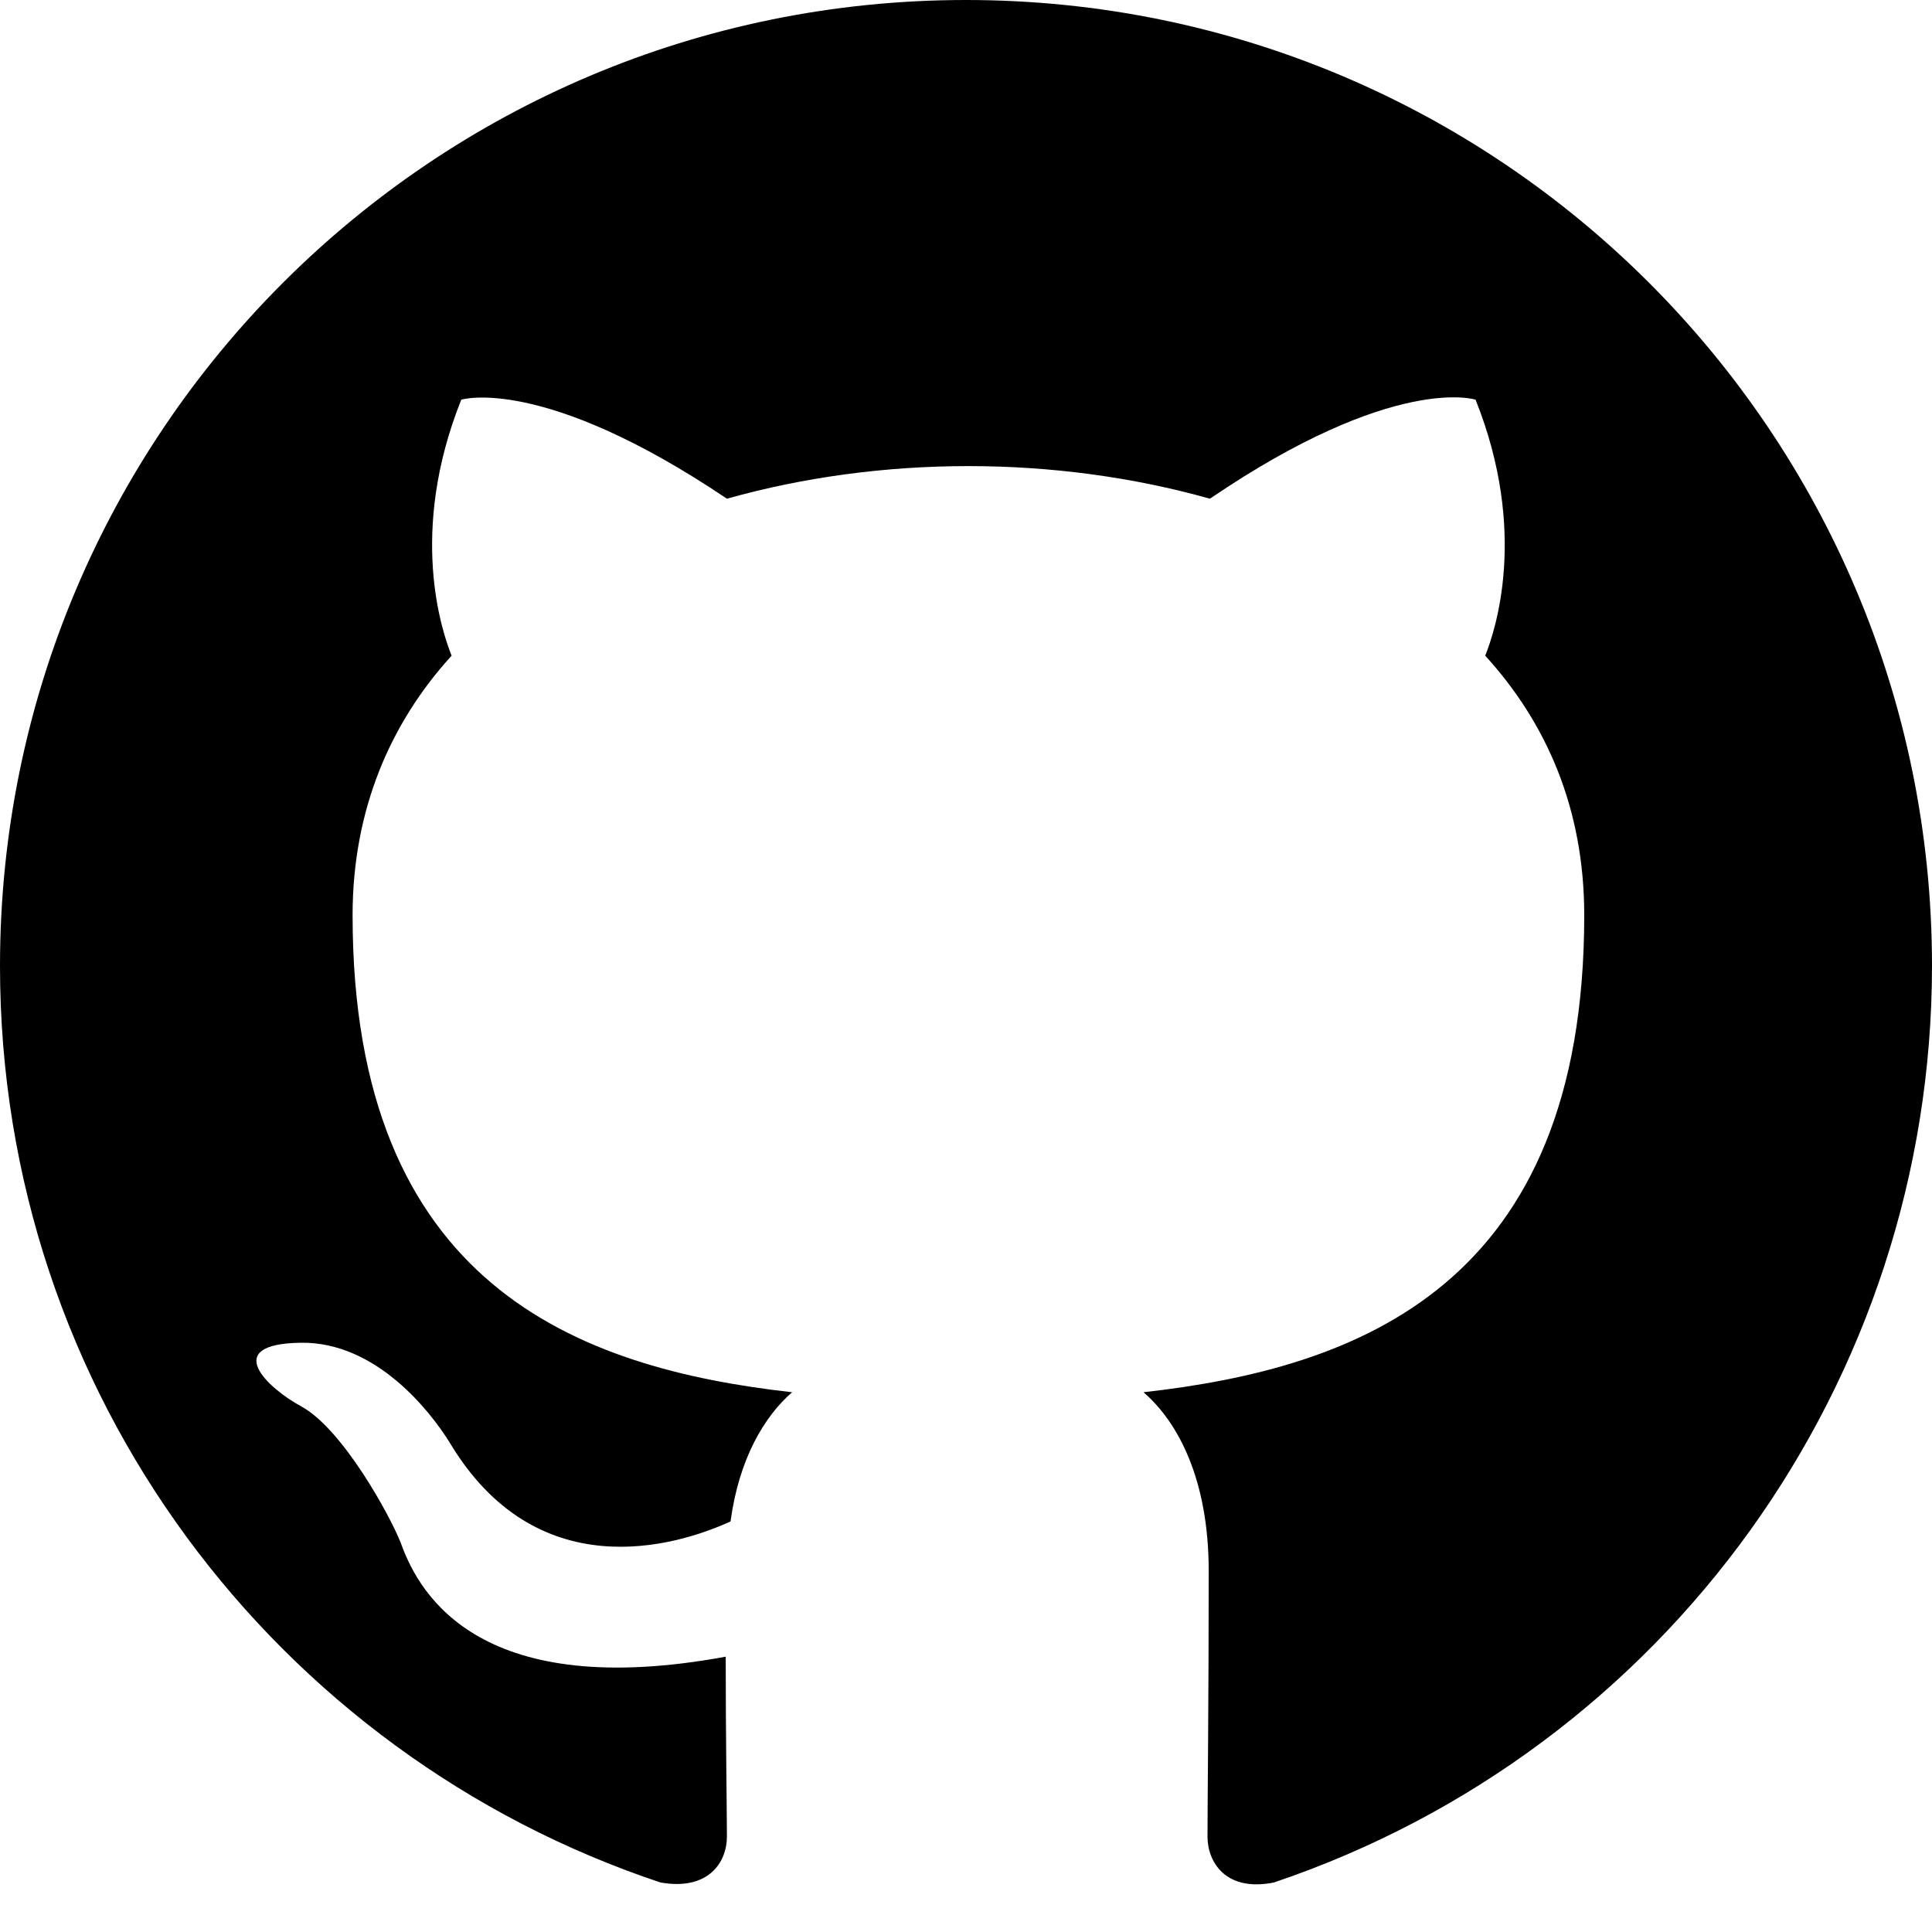
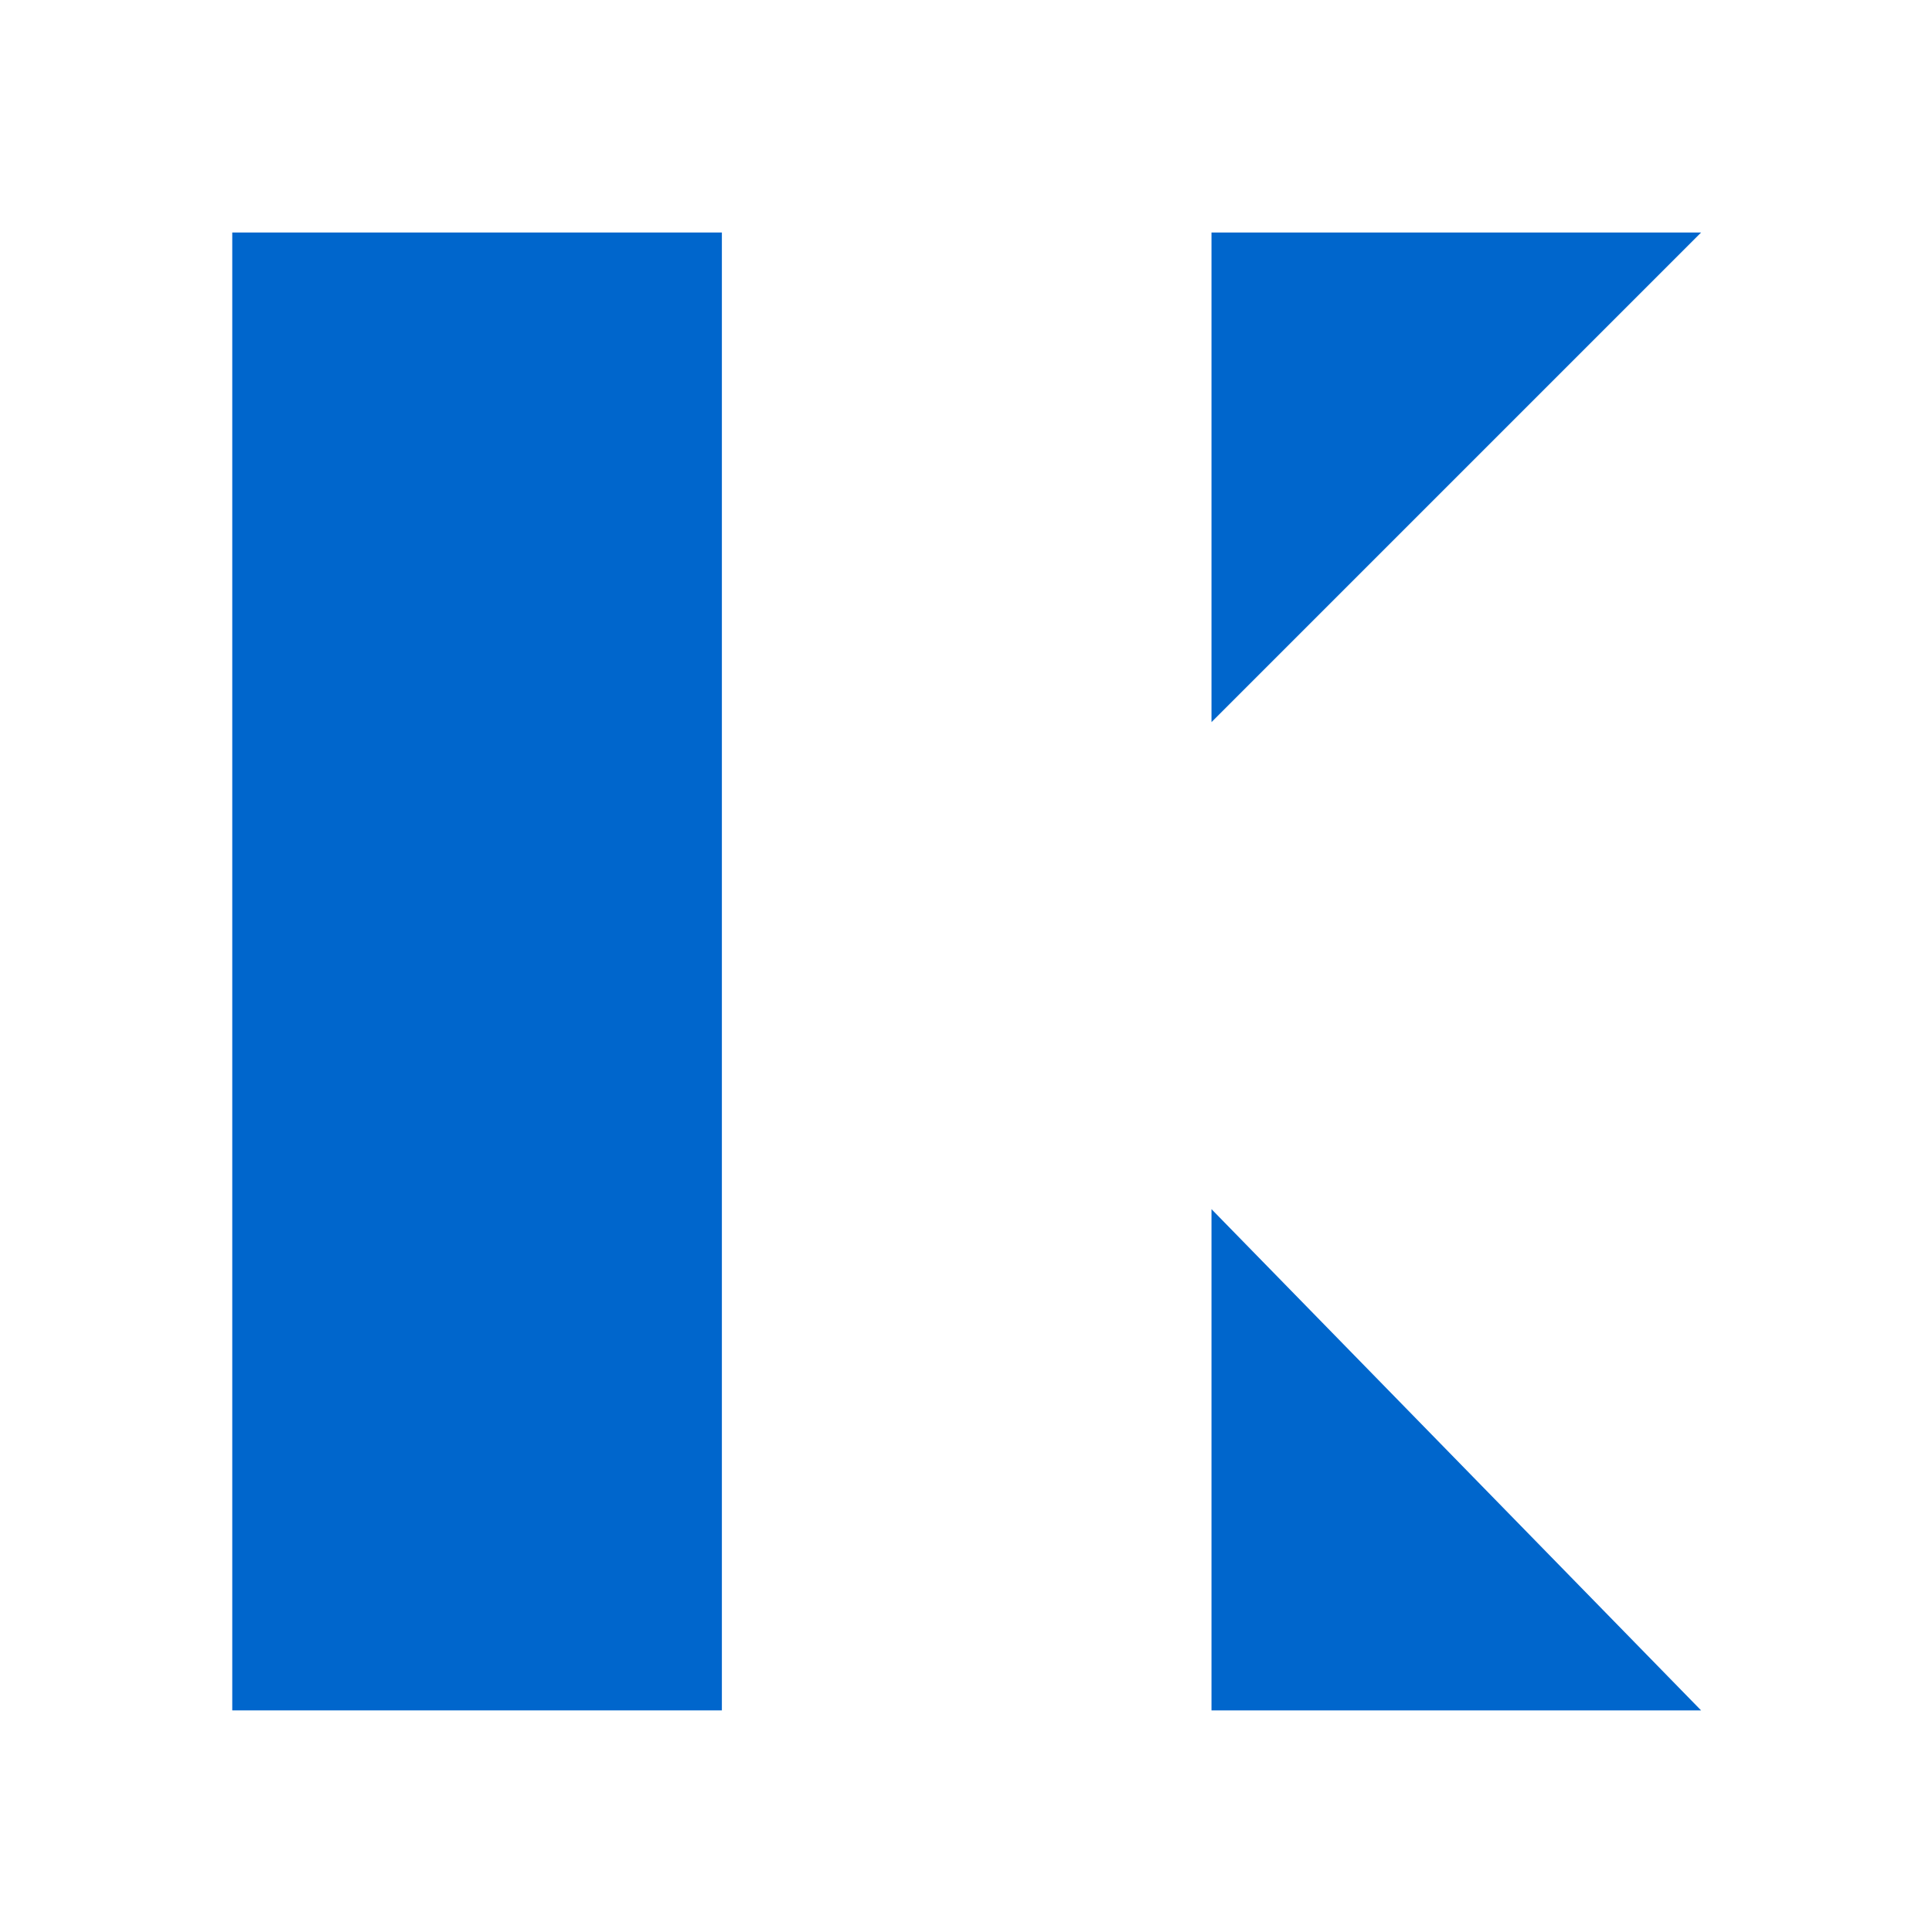
- <svg height="32" aria-hidden="true" viewBox="0 0 16 16" version="1.1" width="32" data-view-component="true" class="octicon octicon-mark-github">
-   <path fill-rule="evenodd" d="M8 0C3.58 0 0 3.58 0 8c0 3.54 2.29 6.53 5.47 7.59.4.07.55-.17.55-.38 0-.19-.01-.82-.01-1.49-2.01.37-2.53-.49-2.69-.94-.09-.23-.48-.94-.82-1.13-.28-.15-.68-.52-.01-.53.63-.01 1.08.58 1.23.82.72 1.21 1.87.87 2.33.66.07-.52.28-.87.51-1.07-1.78-.2-3.64-.89-3.64-3.95 0-.87.31-1.59.82-2.15-.08-.2-.36-1.02.08-2.12 0 0 .67-.21 2.2.82.64-.18 1.32-.27 2-.27.68 0 1.36.09 2 .27 1.53-1.04 2.2-.82 2.2-.82.44 1.1.16 1.92.08 2.12.51.56.82 1.27.82 2.15 0 3.07-1.87 3.75-3.65 3.95.29.25.54.73.54 1.48 0 1.07-.01 1.93-.01 2.2 0 .21.15.46.55.38A8.013 8.013 0 0016 8c0-4.42-3.58-8-8-8z" />
+ <svg xmlns="http://www.w3.org/2000/svg" width="1417" height="1417" viewBox="0 0 1417 1417">
+   <defs>
+     <style>
+       .cls-1 {
+         fill: #06c;
+         fill-rule: evenodd;
+       }
+     </style>
+   </defs>
+   <path id="rectangular" class="cls-1" d="M170.35,170.525h359.1V1254.47H170.35V170.525Z" />
+   <path id="triangle-down" class="cls-1" d="M888.55,1254.47h359.1L888.55,886.825V1254.47Z" />
+   <path id="triangle-up" class="cls-1" d="M888.55,170.525h359.1l-359.1,359.1v-359.1Z" />
</svg>
